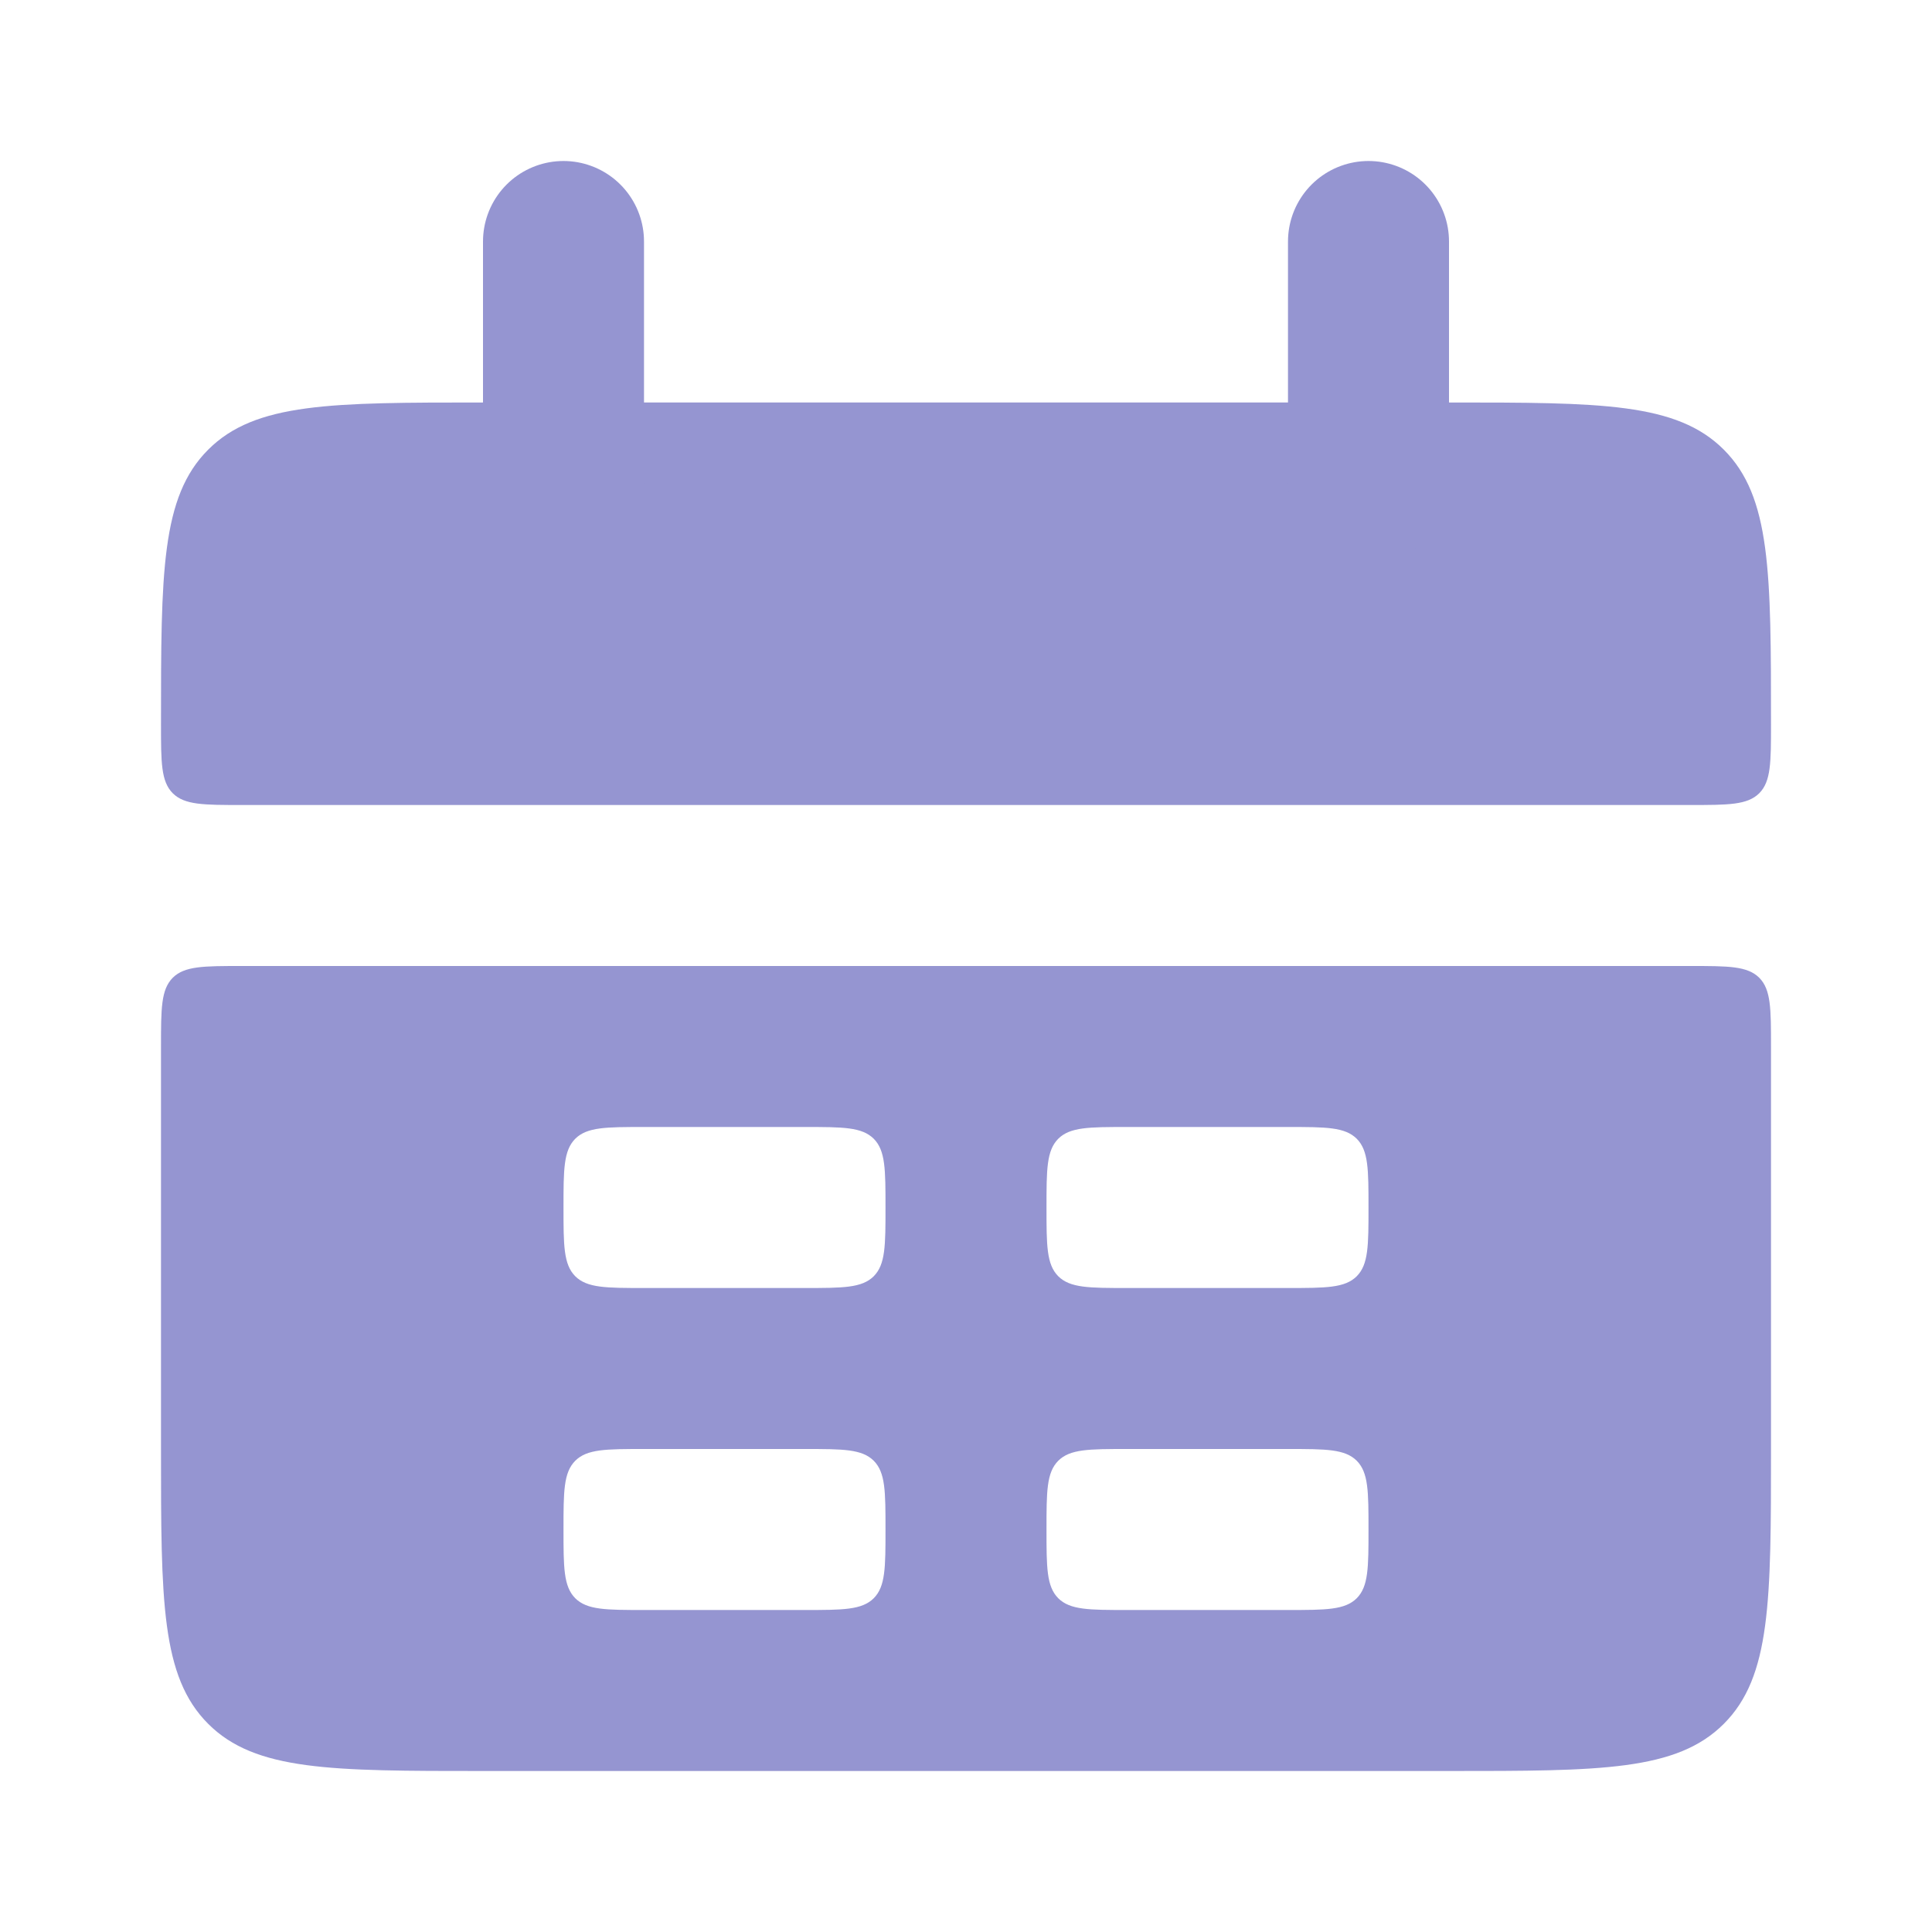
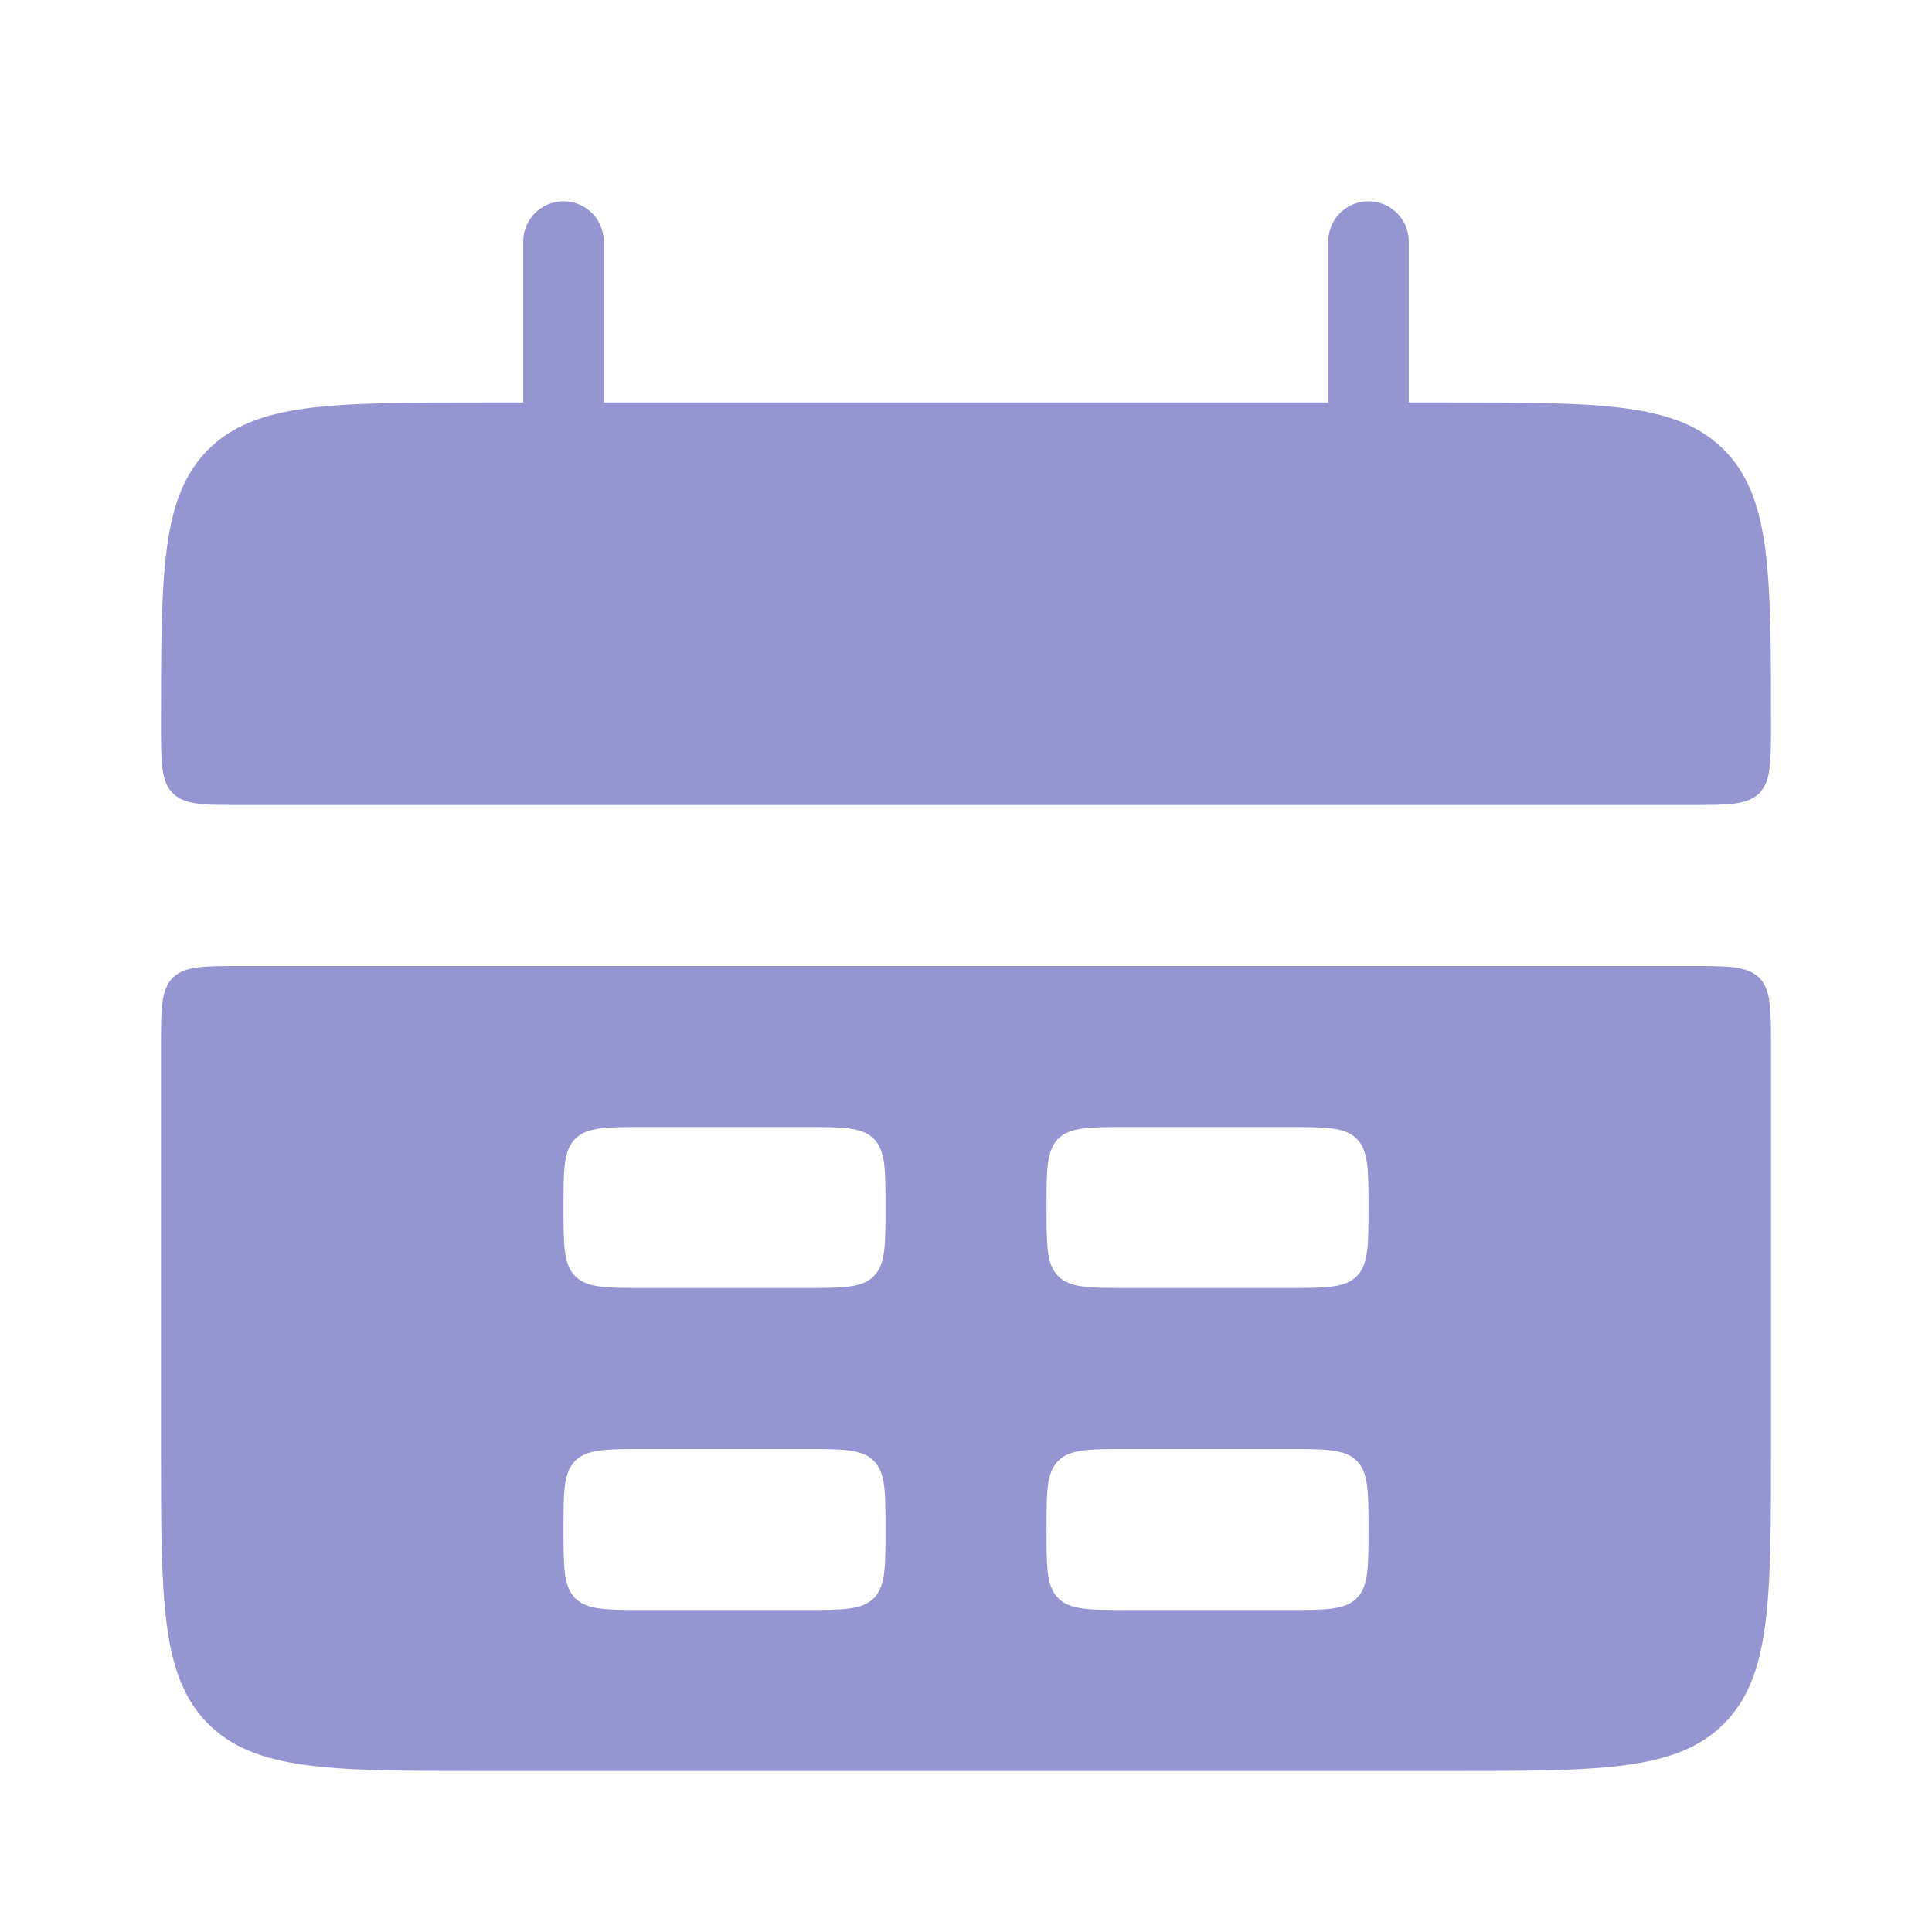
<svg xmlns="http://www.w3.org/2000/svg" width="64px" height="64px" viewBox="0 0 24 24" fill="none">
-   <g id="SVGRepo_bgCarrier" stroke-width="0" />
-   <g id="SVGRepo_tracerCarrier" stroke-linecap="round" stroke-linejoin="round" />
+ strokeLinecap
+ <g id="SVGRepo_bgCarrier" strokeWidth="0" />strokeLinecapstrokeLinecap
+ 
+ <g id="SVGRepo_tracerCarrier" stroke-linecap="round" strokeLinejoin="round" />
  <g id="SVGRepo_iconCarrier">
    <path d="M2 9C2 7.114 2 6.172 2.586 5.586C3.172 5 4.114 5 6 5H18C19.886 5 20.828 5 21.414 5.586C22 6.172 22 7.114 22 9C22 9.471 22 9.707 21.854 9.854C21.707 10 21.471 10 21 10H3C2.529 10 2.293 10 2.146 9.854C2 9.707 2 9.471 2 9Z" fill="#9595D1" />
    <path fill-rule="evenodd" clip-rule="evenodd" d="M2 18C2 19.886 2 20.828 2.586 21.414C3.172 22 4.114 22 6 22H18C19.886 22 20.828 22 21.414 21.414C22 20.828 22 19.886 22 18V13C22 12.529 22 12.293 21.854 12.146C21.707 12 21.471 12 21 12H3C2.529 12 2.293 12 2.146 12.146C2 12.293 2 12.529 2 13V18ZM7 15C7 14.529 7 14.293 7.146 14.146C7.293 14 7.529 14 8 14H10C10.471 14 10.707 14 10.854 14.146C11 14.293 11 14.529 11 15C11 15.471 11 15.707 10.854 15.854C10.707 16 10.471 16 10 16H8C7.529 16 7.293 16 7.146 15.854C7 15.707 7 15.471 7 15ZM7.146 18.146C7 18.293 7 18.529 7 19C7 19.471 7 19.707 7.146 19.854C7.293 20 7.529 20 8 20H10C10.471 20 10.707 20 10.854 19.854C11 19.707 11 19.471 11 19C11 18.529 11 18.293 10.854 18.146C10.707 18 10.471 18 10 18H8C7.529 18 7.293 18 7.146 18.146ZM13 15C13 14.529 13 14.293 13.146 14.146C13.293 14 13.529 14 14 14H16C16.471 14 16.707 14 16.854 14.146C17 14.293 17 14.529 17 15C17 15.471 17 15.707 16.854 15.854C16.707 16 16.471 16 16 16H14C13.529 16 13.293 16 13.146 15.854C13 15.707 13 15.471 13 15ZM13.146 18.146C13 18.293 13 18.529 13 19C13 19.471 13 19.707 13.146 19.854C13.293 20 13.529 20 14 20H16C16.471 20 16.707 20 16.854 19.854C17 19.707 17 19.471 17 19C17 18.529 17 18.293 16.854 18.146C16.707 18 16.471 18 16 18H14C13.529 18 13.293 18 13.146 18.146Z" fill="#9595D1" />
-     <path d="M7 3L7 6" stroke="#9595D1" stroke-width="2" stroke-linecap="round" />
-     <path d="M17 3L17 6" stroke="#9595D1" stroke-width="2" stroke-linecap="round" />
+     <path d="M7 3L7 6" stroke="#9595D1" strokeWidth="2" stroke-linecap="round" />
+     <path d="M17 3L17 6" stroke="#9595D1" strokeWidth="2" stroke-linecap="round" />
  </g>
</svg>
